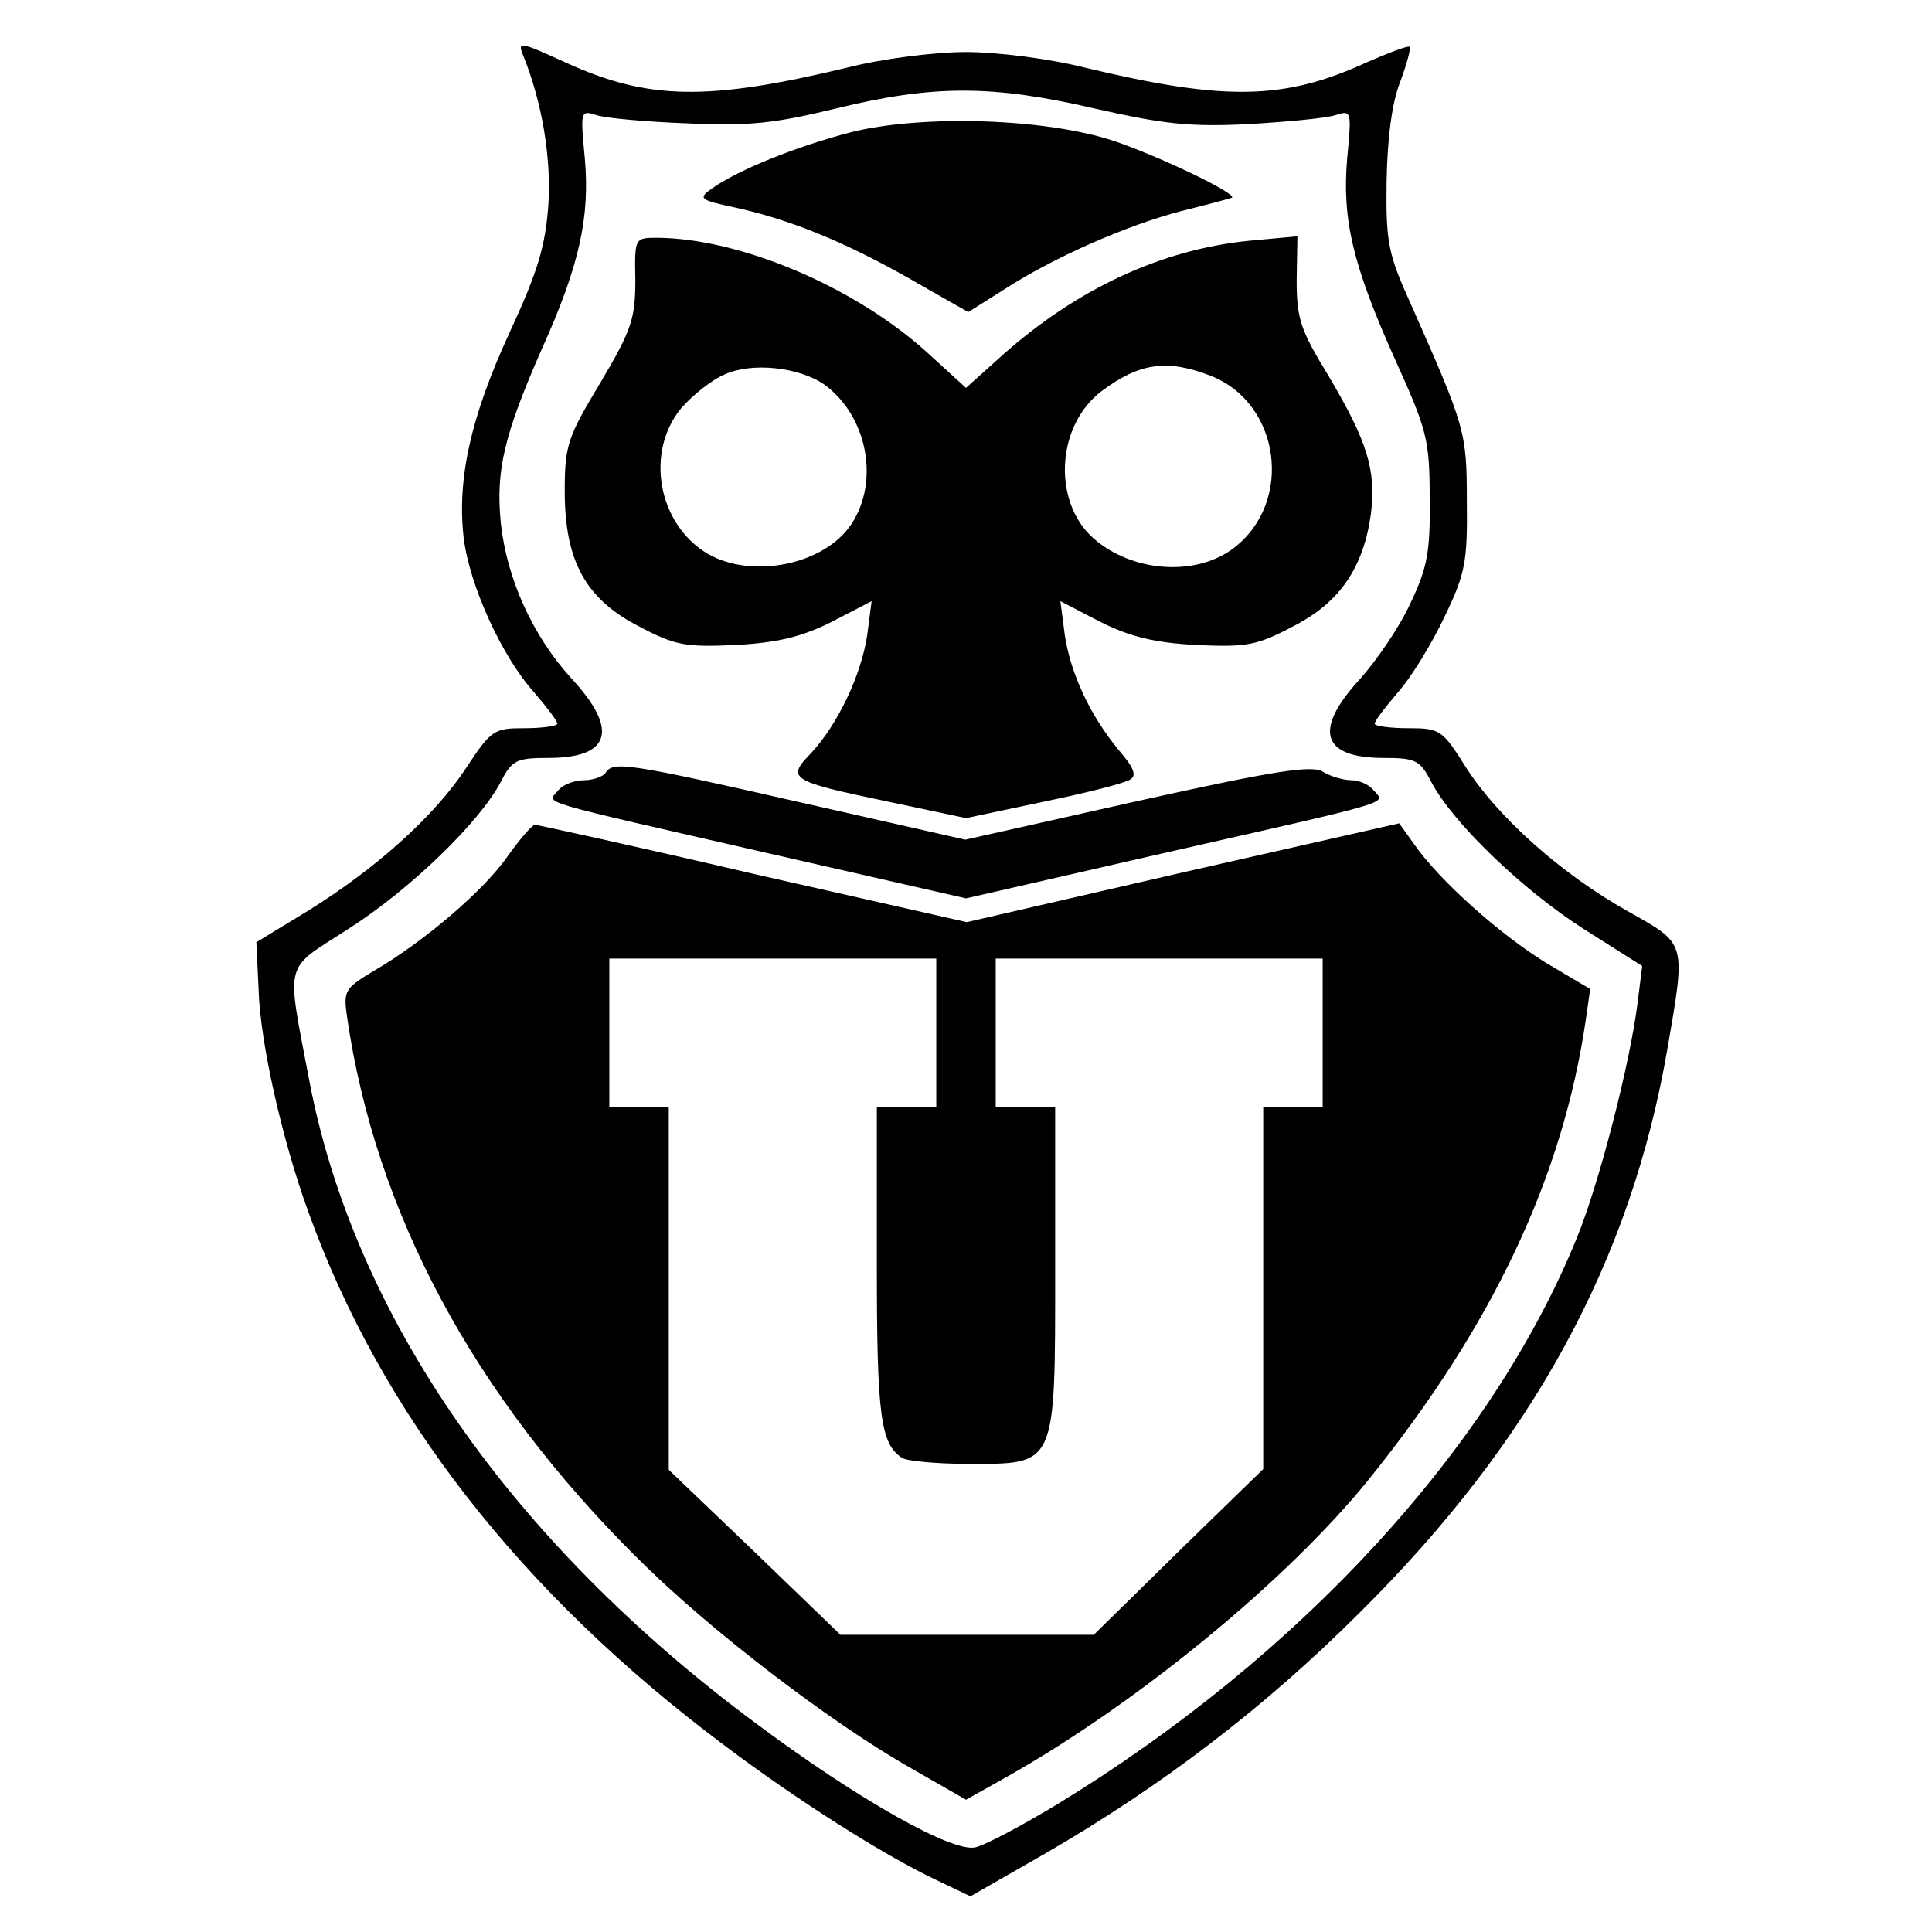
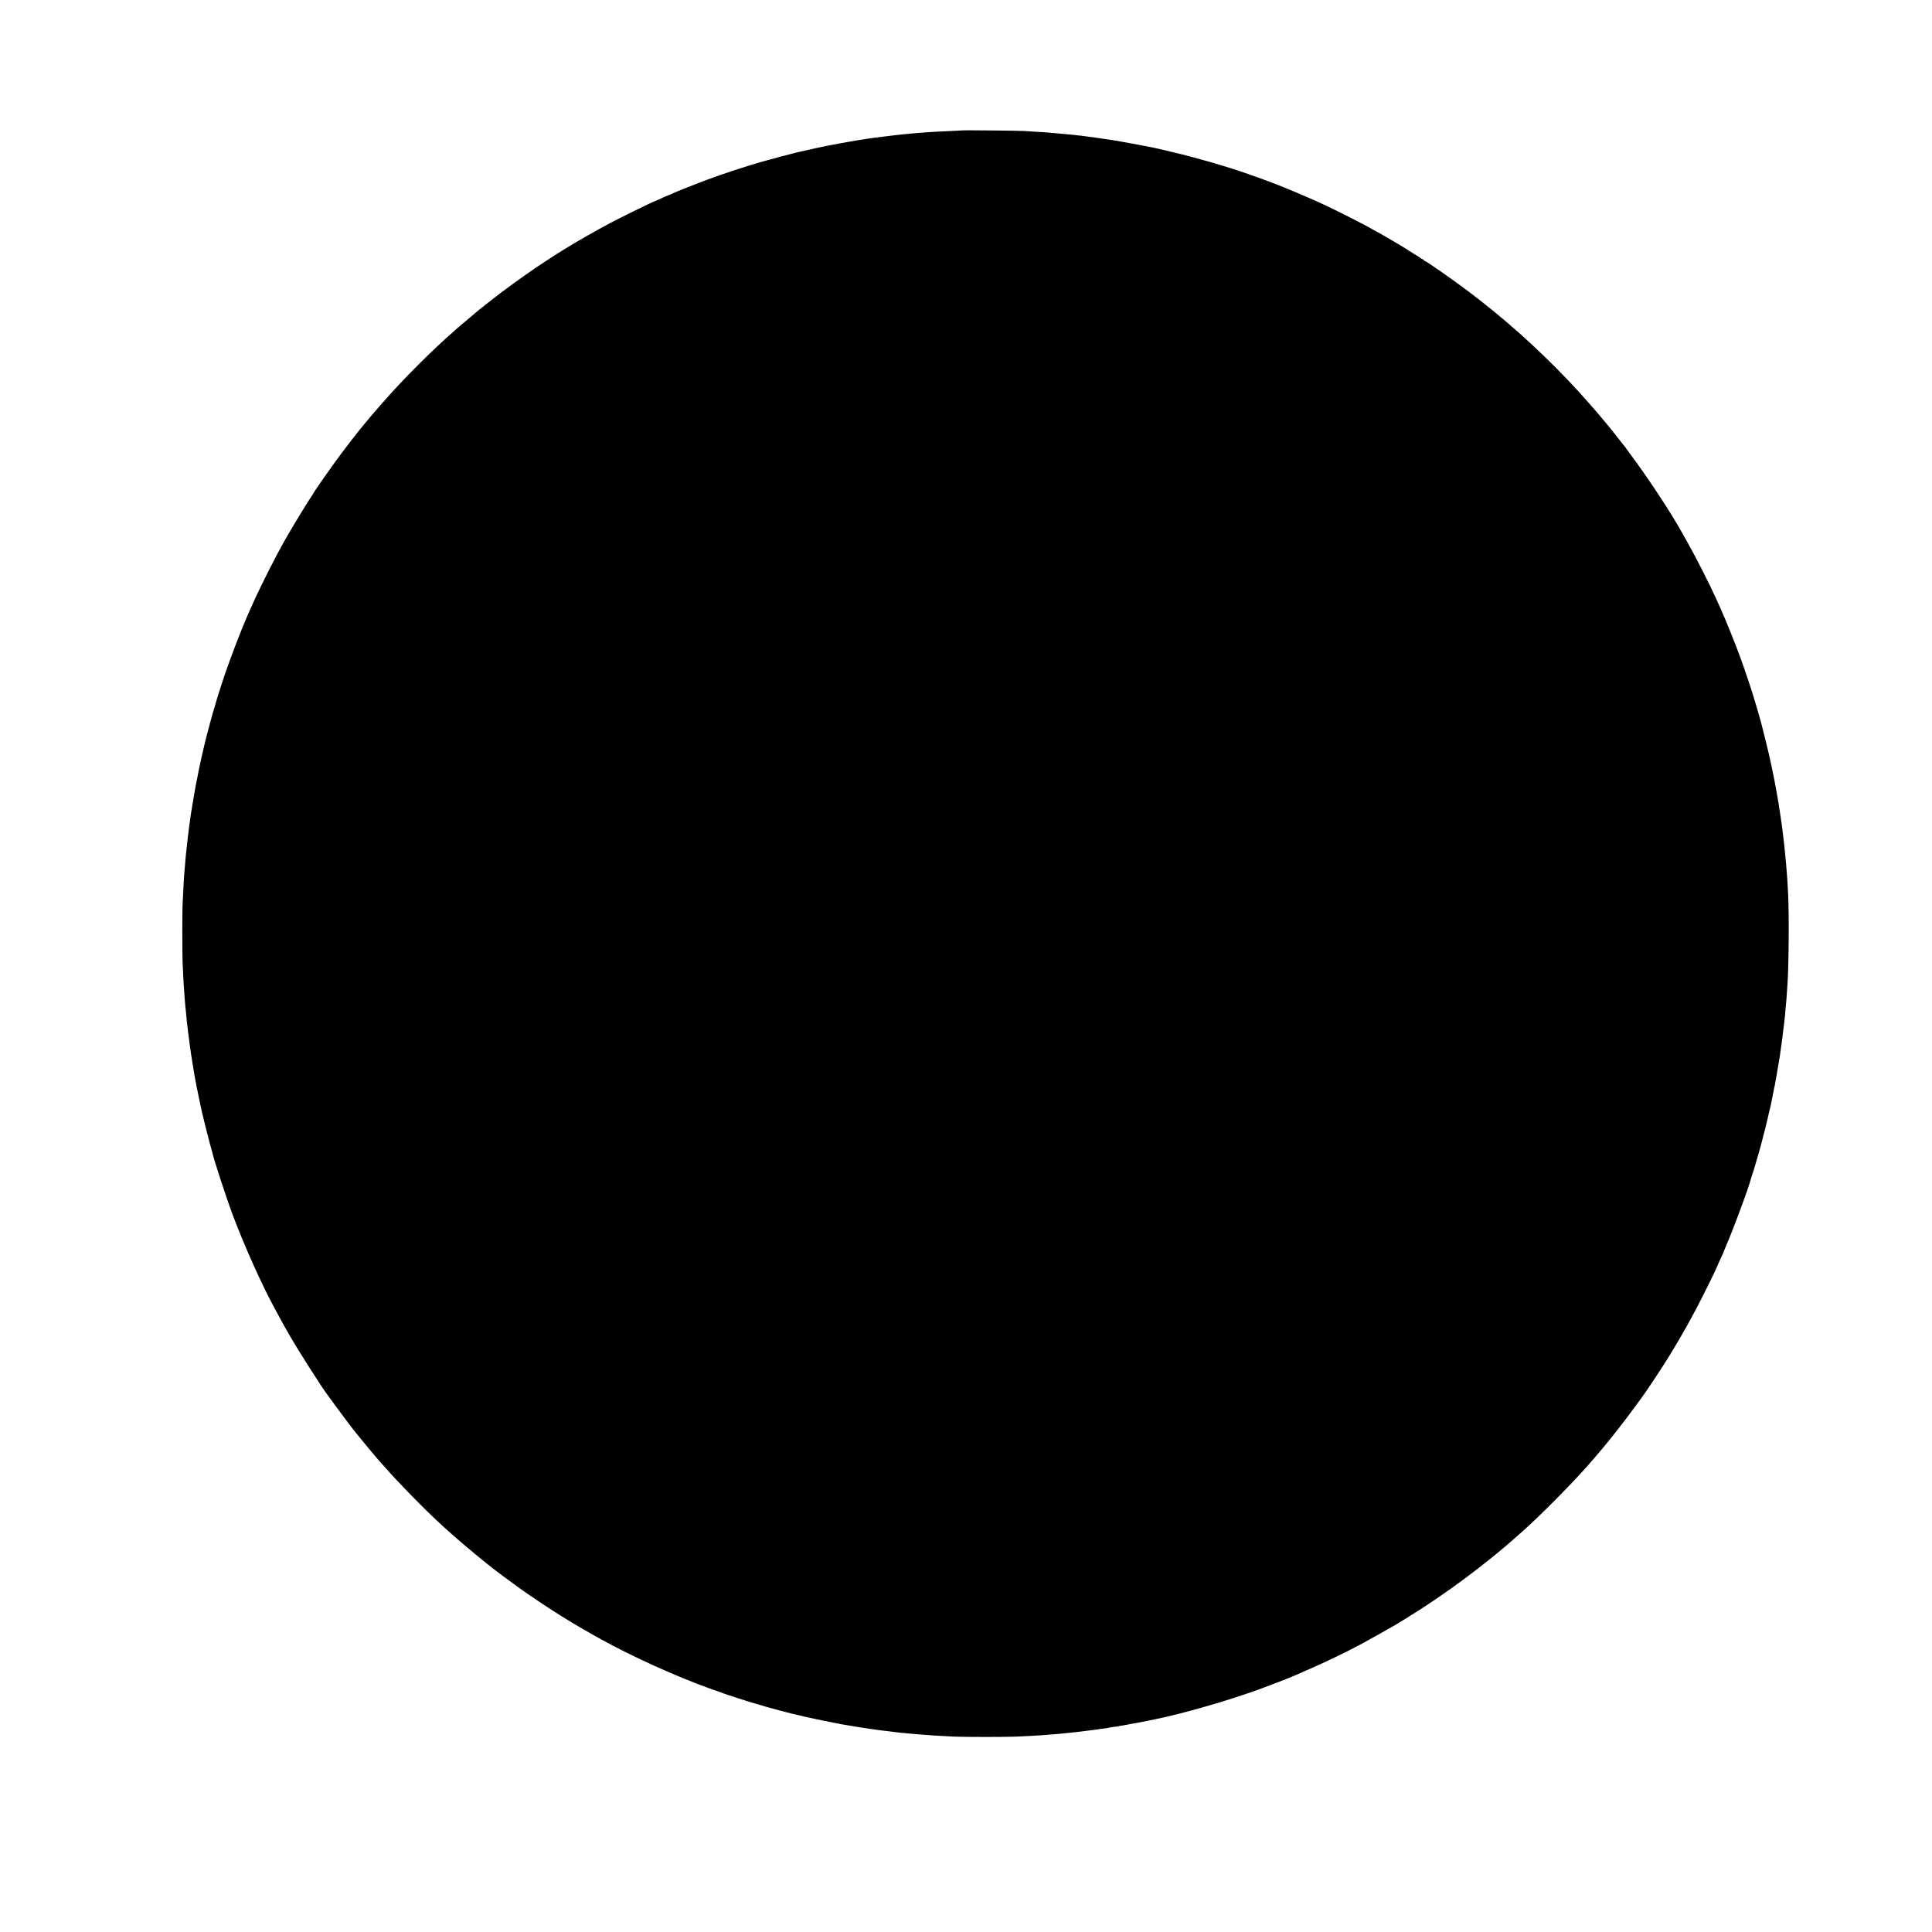
- <svg xmlns="http://www.w3.org/2000/svg" version="1.0" width="260pt" height="260pt" viewBox="0 0 260 260" preserveAspectRatio="xMidYMid meet">
-   <g transform="translate(0,260) scale(0.1,-0.1)" fill="#000000" stroke="none">
-     <path d="M705 2523 c24 -60 37 -134 33 -198 -4 -56 -14 -90 -52 -172 -53 -115 -71 -198 -62 -277 8 -64 51 -159 95 -208 17 -20 31 -38 31 -42 0 -3 -20 -6 -44 -6 -41 0 -45 -2 -79 -54 -43 -65 -121 -135 -213 -192 l-69 -42 3 -63 c2 -72 32 -204 67 -300 98 -272 286 -513 560 -718 97 -73 213 -147 285 -181 l46 -22 103 59 c155 90 293 195 421 323 233 231 365 474 414 759 25 145 26 140 -54 185 -89 50 -174 126 -217 193 -32 51 -35 53 -78 53 -25 0 -45 3 -45 6 0 4 14 22 31 42 18 20 46 66 63 102 28 58 31 74 30 155 0 94 -2 100 -75 265 -31 68 -34 84 -33 165 1 58 7 106 18 134 9 24 15 46 13 48 -2 2 -28 -8 -58 -21 -111 -51 -191 -52 -379 -7 -47 12 -118 21 -160 21 -42 0 -113 -9 -160 -21 -187 -45 -268 -44 -379 7 -64 29 -65 29 -56 7z m768 -69 c93 -21 128 -25 207 -21 52 3 105 8 117 12 22 7 22 6 16 -58 -7 -82 7 -143 65 -272 42 -93 46 -106 46 -185 1 -72 -3 -94 -26 -142 -14 -31 -45 -76 -67 -101 -64 -69 -53 -107 31 -107 43 0 49 -3 64 -32 28 -54 122 -145 205 -198 l79 -50 -6 -48 c-10 -82 -52 -245 -82 -318 -115 -283 -373 -563 -699 -762 -48 -29 -97 -55 -110 -58 -30 -8 -158 64 -296 167 -330 245 -541 549 -601 866 -31 164 -35 146 53 203 83 53 177 144 205 198 15 29 21 32 64 32 84 0 95 38 31 107 -52 57 -87 134 -95 209 -7 70 4 118 55 234 51 113 65 178 58 257 -6 64 -6 65 16 58 12 -4 67 -9 122 -11 82 -4 118 0 200 20 131 32 210 32 348 0z" />
-     <path d="M1145 2422 c-73 -19 -150 -50 -186 -75 -20 -14 -18 -16 29 -26 74 -16 148 -46 236 -96 l79 -45 46 29 c69 45 168 88 241 107 36 9 66 17 68 18 6 6 -99 56 -158 76 -92 31 -260 36 -355 12z" />
-     <path d="M855 2223 c0 -52 -5 -67 -47 -138 -44 -73 -48 -84 -48 -146 0 -94 28 -145 100 -182 49 -26 63 -28 130 -25 56 3 89 11 129 31 l54 28 -6 -46 c-8 -53 -39 -119 -75 -158 -34 -35 -30 -38 104 -66 l104 -22 104 22 c58 12 110 25 117 30 9 5 5 16 -15 39 -39 47 -65 103 -73 155 l-6 46 54 -28 c40 -20 73 -28 129 -31 67 -3 81 -1 130 25 63 32 95 79 105 152 7 59 -5 97 -57 185 -38 62 -43 77 -43 129 l1 59 -65 -6 c-119 -12 -232 -65 -332 -154 l-49 -44 -56 51 c-98 87 -249 150 -359 151 -31 0 -31 0 -30 -57z m255 -141 c57 -42 74 -129 36 -187 -36 -55 -134 -75 -194 -40 -67 40 -84 137 -35 196 15 17 41 38 58 45 37 17 101 10 135 -14z m520 12 c93 -37 111 -169 31 -231 -49 -38 -131 -34 -184 8 -61 47 -58 155 6 203 51 38 88 43 147 20z" />
-     <path d="M815 1560 c-3 -5 -17 -10 -29 -10 -13 0 -29 -6 -35 -14 -15 -18 -37 -11 286 -85 l263 -60 262 60 c322 73 302 67 287 85 -6 8 -20 14 -30 14 -11 0 -28 5 -38 11 -14 10 -65 2 -250 -39 l-232 -52 -221 50 c-233 53 -253 56 -263 40z" />
-     <path d="M684 1449 c-31 -46 -113 -116 -180 -155 -40 -24 -42 -27 -37 -62 38 -263 170 -510 391 -729 95 -95 258 -220 367 -282 l75 -43 57 32 c175 99 376 264 485 399 167 207 261 407 292 618 l6 42 -59 35 c-62 38 -144 111 -178 160 l-20 28 -291 -66 -291 -67 -287 65 c-158 37 -291 66 -294 66 -4 0 -20 -19 -36 -41z m576 -239 l0 -100 -40 0 -40 0 0 -211 c0 -205 5 -242 34 -261 6 -4 46 -8 88 -8 120 0 118 -6 118 262 l0 218 -40 0 -40 0 0 100 0 100 220 0 220 0 0 -100 0 -100 -40 0 -40 0 0 -243 0 -244 -114 -111 -114 -112 -171 0 -170 0 -115 111 -116 111 0 244 0 244 -40 0 -40 0 0 100 0 100 220 0 220 0 0 -100z" />
+ <svg xmlns="http://www.w3.org/2000/svg" version="1.0" width="3000pt" height="3000pt" viewBox="0 0 3000 3000" preserveAspectRatio="xMidYMid meet">
+   <g transform="translate(0,3000) scale(0.1,-0.1)" fill="#000000" stroke="none">
+     <path d="M14938 27975 c-2 -1 -75 -5 -163 -9 -88 -3 -196 -8 -240 -11 -44 -3 -109 -7 -145 -9 -36 -2 -99 -7 -140 -11 -41 -4 -93 -8 -115 -10 -111 -10 -208 -20 -290 -31 -16 -2 -86 -11 -155 -19 -69 -9 -143 -19 -165 -21 -22 -3 -51 -8 -65 -10 -14 -2 -43 -7 -65 -10 -22 -3 -51 -8 -65 -10 -28 -5 -130 -23 -175 -30 -16 -2 -64 -11 -105 -19 -41 -8 -88 -17 -105 -20 -88 -14 -391 -79 -524 -111 -36 -9 -72 -17 -80 -19 -29 -6 -394 -103 -506 -135 -234 -66 -608 -189 -845 -277 -139 -51 -523 -204 -535 -212 -5 -4 -37 -18 -70 -30 -33 -13 -98 -41 -143 -63 -46 -21 -85 -38 -87 -38 -13 0 -523 -250 -670 -328 -216 -115 -529 -293 -660 -375 -44 -28 -89 -55 -100 -61 -30 -16 -395 -254 -420 -273 -5 -4 -46 -33 -90 -63 -106 -72 -349 -248 -455 -329 -91 -69 -372 -291 -380 -301 -3 -3 -61 -52 -130 -110 -69 -57 -127 -107 -130 -110 -3 -3 -25 -23 -50 -44 -366 -319 -815 -768 -1145 -1147 -241 -275 -383 -450 -616 -759 -126 -166 -427 -595 -440 -625 -2 -6 -34 -55 -70 -110 -72 -109 -316 -514 -368 -610 -18 -33 -43 -78 -56 -100 -69 -118 -325 -624 -405 -800 -37 -80 -80 -176 -95 -212 -8 -18 -22 -48 -30 -67 -94 -212 -253 -625 -353 -916 -45 -130 -150 -464 -157 -498 -2 -12 -6 -26 -9 -30 -8 -14 -134 -483 -151 -564 -2 -9 -22 -95 -44 -190 -21 -95 -42 -189 -45 -208 -3 -19 -14 -78 -25 -130 -22 -105 -24 -116 -46 -245 -21 -119 -23 -133 -30 -180 -3 -22 -10 -62 -15 -90 -5 -27 -12 -74 -15 -104 -4 -30 -8 -61 -10 -70 -8 -42 -53 -427 -61 -521 -3 -41 -8 -88 -9 -105 -2 -16 -6 -70 -10 -120 -3 -49 -8 -108 -10 -130 -1 -22 -6 -110 -10 -195 -4 -85 -9 -184 -11 -220 -4 -88 -4 -742 1 -860 6 -180 19 -403 30 -540 13 -162 16 -197 20 -220 2 -14 6 -61 10 -105 3 -44 8 -87 10 -95 2 -8 6 -46 10 -83 3 -37 8 -77 10 -87 2 -10 6 -45 10 -77 3 -32 8 -67 10 -78 2 -11 7 -40 10 -65 3 -25 7 -56 9 -70 2 -14 8 -47 12 -75 4 -27 8 -54 9 -60 2 -5 8 -46 15 -90 7 -44 13 -87 15 -95 11 -57 38 -199 41 -220 3 -14 7 -32 9 -40 2 -8 7 -31 10 -50 3 -19 17 -87 31 -150 14 -63 28 -126 30 -140 11 -53 126 -507 140 -551 8 -25 16 -54 18 -65 19 -97 214 -697 316 -969 172 -463 461 -1109 657 -1465 16 -30 49 -91 73 -135 79 -146 92 -169 168 -300 147 -253 496 -799 574 -900 5 -5 67 -91 139 -190 116 -159 265 -356 294 -389 6 -6 26 -31 45 -56 35 -45 289 -351 299 -360 4 -3 53 -59 111 -125 215 -245 583 -623 829 -851 41 -38 87 -80 102 -94 157 -145 456 -399 668 -567 36 -29 71 -56 76 -61 36 -30 314 -236 433 -321 173 -123 449 -308 632 -421 74 -46 146 -90 160 -99 14 -9 34 -21 45 -27 11 -6 70 -40 130 -76 61 -35 139 -80 175 -100 36 -20 88 -48 115 -64 459 -256 1178 -582 1675 -759 58 -20 112 -39 120 -42 86 -32 177 -64 185 -66 6 -2 71 -23 145 -47 74 -24 140 -45 145 -46 6 -1 71 -21 145 -44 203 -61 518 -146 660 -176 14 -3 59 -14 100 -24 70 -17 487 -103 555 -114 17 -2 98 -16 180 -30 233 -39 404 -63 570 -81 28 -3 61 -7 75 -10 38 -6 138 -16 295 -29 44 -4 103 -8 130 -11 124 -11 229 -17 500 -31 143 -7 818 -7 960 0 61 3 164 8 230 11 66 4 140 8 165 10 25 2 83 7 130 10 47 3 108 9 135 11 75 8 113 12 190 19 108 11 225 25 255 30 8 1 44 6 80 10 36 4 74 9 85 11 11 3 38 7 60 9 77 10 120 17 125 20 3 2 33 6 65 10 33 3 67 8 76 11 9 3 32 7 50 9 19 3 45 7 59 10 14 2 36 7 50 10 14 2 39 7 55 10 17 3 40 7 51 9 12 2 38 7 57 10 20 3 78 15 129 26 51 10 104 22 118 24 417 84 1099 280 1590 456 133 48 498 188 545 210 11 5 108 47 215 94 276 119 617 283 860 414 75 40 481 268 520 292 8 5 83 51 165 101 589 360 1248 849 1749 1299 28 25 56 50 62 55 237 208 738 712 975 980 24 28 46 52 49 55 5 4 145 167 206 240 140 165 354 439 504 645 52 72 99 135 103 140 45 55 338 496 424 638 96 158 112 184 164 273 110 188 119 204 265 476 66 122 314 621 314 632 0 2 16 39 36 83 20 43 47 102 60 131 13 29 24 55 24 58 0 3 11 29 24 58 47 104 184 455 256 656 40 113 76 214 81 225 10 25 70 215 74 235 2 8 8 29 15 45 6 17 18 53 25 80 7 28 28 97 45 154 17 57 33 111 35 120 2 9 15 58 29 109 26 92 101 393 109 442 3 14 10 45 17 70 7 25 14 55 16 66 2 12 13 66 24 120 12 55 23 115 26 134 3 19 7 37 9 40 2 3 6 26 10 50 3 25 8 52 10 60 2 8 6 29 9 45 3 17 12 71 20 120 9 50 18 107 22 129 3 21 7 48 10 59 2 11 8 57 14 101 6 45 13 92 15 106 11 75 15 111 21 165 3 33 8 68 10 78 2 10 6 48 10 85 3 36 7 74 9 83 2 10 7 62 10 116 4 54 9 106 11 116 1 9 6 61 9 115 4 53 8 120 10 147 21 278 27 1115 11 1410 -5 83 -9 173 -11 200 -3 55 -13 181 -20 260 -10 110 -16 172 -20 213 -3 23 -7 61 -9 85 -13 115 -18 164 -22 187 -2 14 -6 48 -9 75 -3 28 -8 61 -10 75 -2 14 -11 75 -20 135 -17 117 -21 139 -30 195 -4 19 -15 87 -26 150 -39 226 -109 559 -165 780 -77 311 -82 329 -123 470 -42 140 -54 184 -57 193 -1 4 -2 8 -4 10 -1 1 -3 9 -5 17 -12 53 -133 415 -209 625 -70 194 -238 610 -313 775 -14 30 -47 105 -75 165 -100 221 -302 618 -433 850 -34 61 -73 130 -87 155 -175 314 -517 834 -782 1190 -39 52 -75 102 -81 111 -5 9 -24 34 -42 55 -17 21 -76 95 -129 164 -54 69 -101 127 -104 130 -3 3 -25 30 -50 60 -128 158 -415 482 -570 644 -505 528 -1003 972 -1560 1392 -256 193 -659 474 -680 474 -6 0 -10 4 -10 9 0 5 -9 13 -20 16 -11 3 -26 12 -33 18 -14 13 -16 14 -122 78 -38 23 -72 45 -75 48 -10 12 -486 291 -496 291 -2 0 -21 11 -42 23 -74 47 -534 282 -712 365 -36 16 -105 48 -153 71 -49 22 -91 41 -93 41 -2 0 -33 14 -70 30 -73 34 -261 112 -369 155 -38 15 -83 33 -100 40 -16 7 -46 18 -65 25 -19 7 -44 16 -55 21 -19 8 -164 61 -330 119 -327 115 -791 249 -1155 335 -85 20 -184 43 -219 52 -76 18 -46 11 -306 62 -200 38 -409 75 -485 85 -19 3 -48 7 -65 9 -16 3 -52 8 -78 12 -27 4 -57 8 -66 10 -10 2 -42 6 -72 9 -30 3 -63 8 -74 10 -11 2 -51 7 -88 11 -37 3 -76 8 -86 10 -10 2 -60 6 -111 10 -51 4 -101 8 -110 10 -10 2 -57 6 -106 10 -49 4 -107 9 -129 11 -22 2 -92 6 -155 9 -63 4 -140 9 -170 11 -66 5 -957 14 -962 9z" />
  </g>
</svg>
